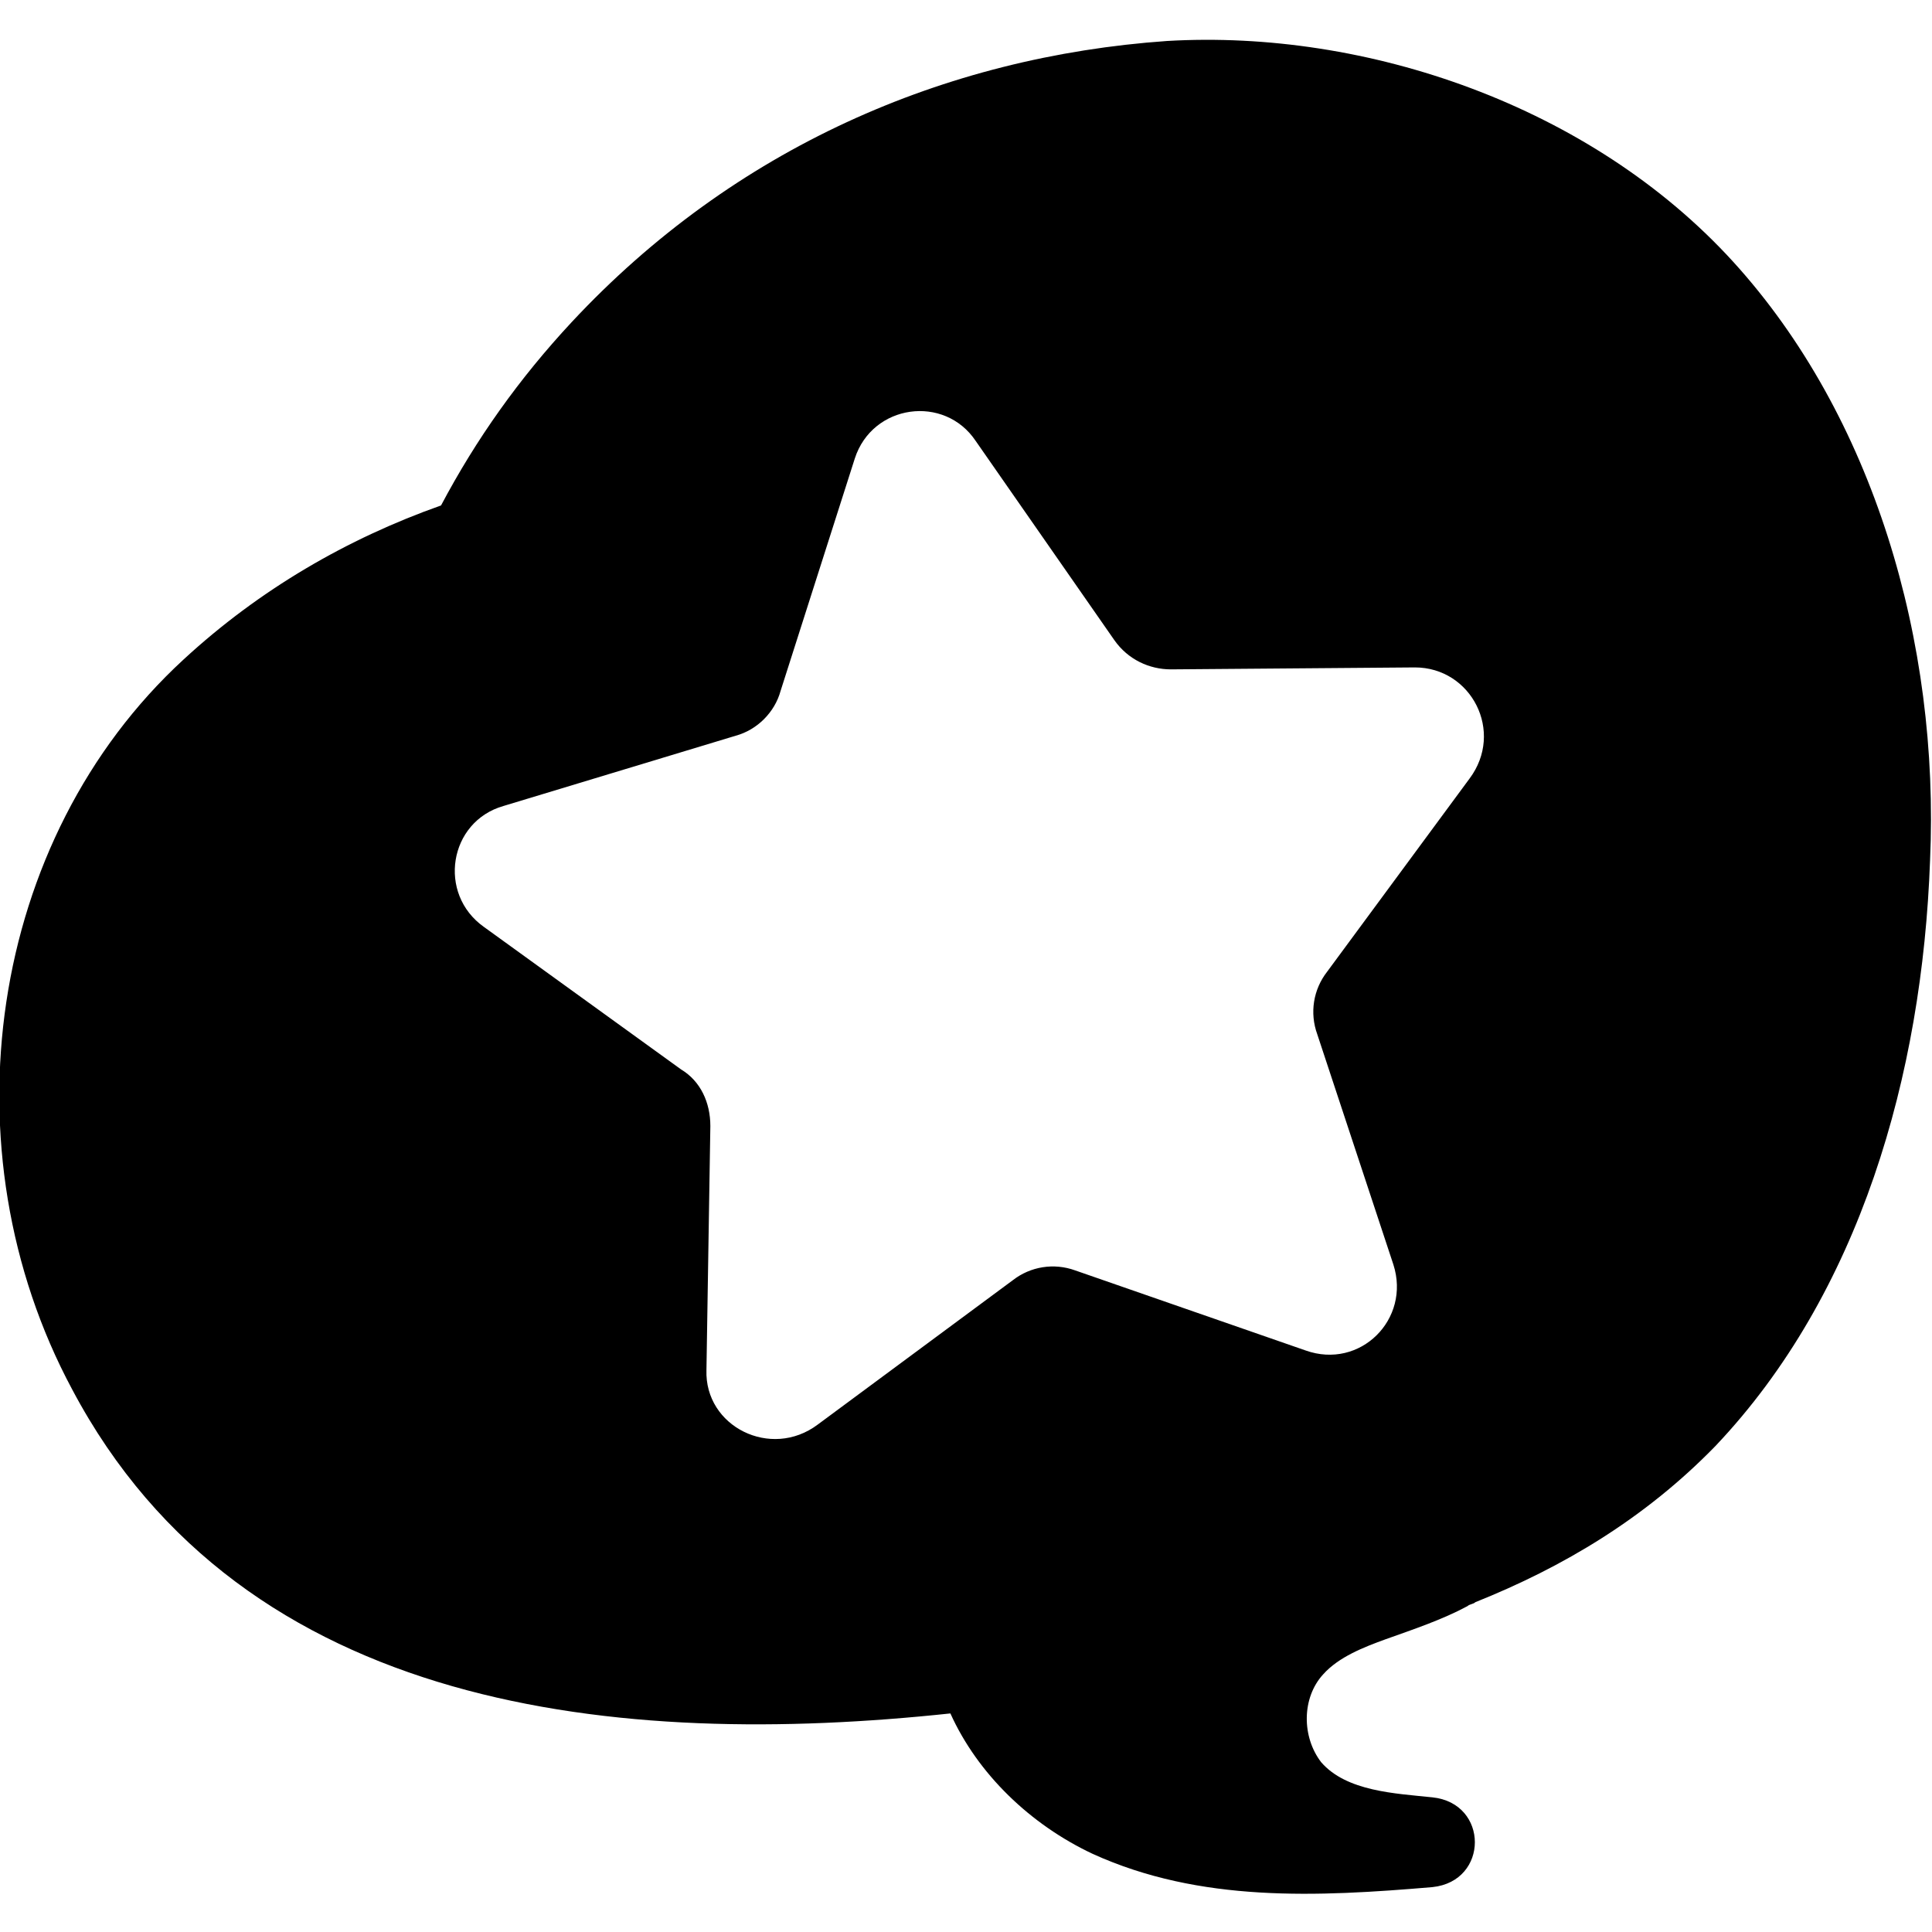
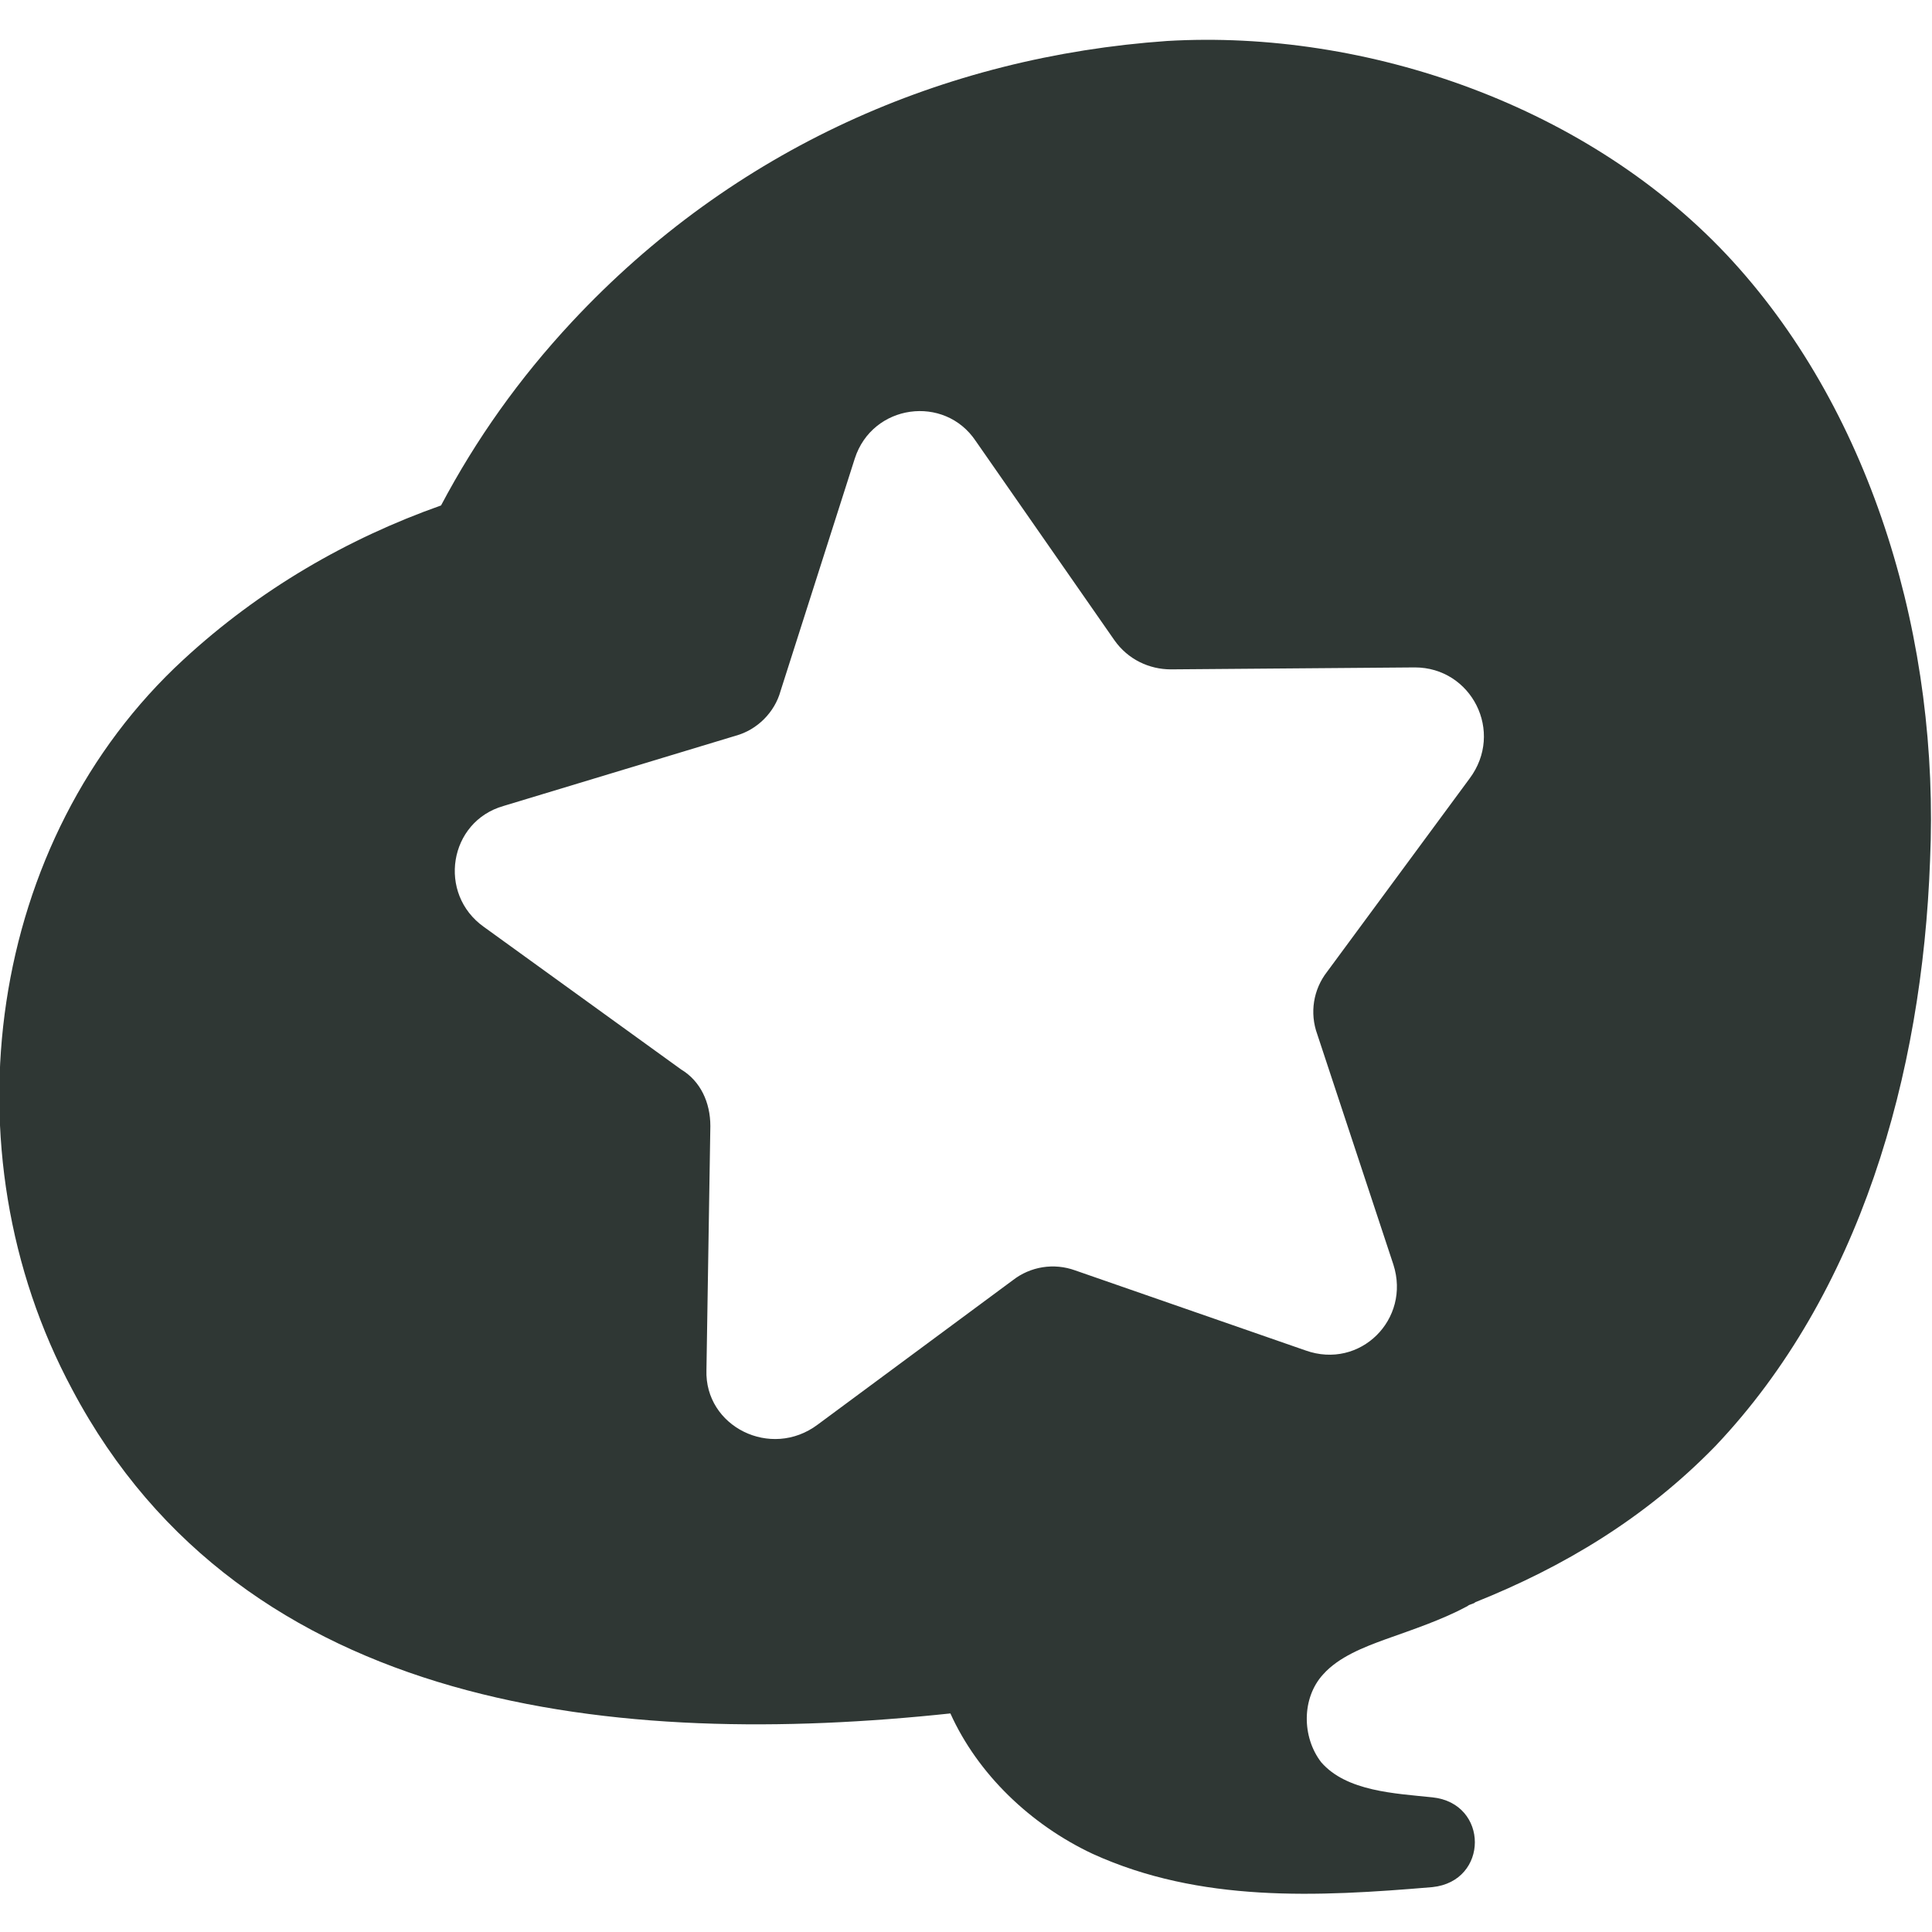
<svg xmlns="http://www.w3.org/2000/svg" version="1.1" id="Capa_1" x="0px" y="0px" viewBox="0 0 99 99" style="enable-background:new 0 0 99 99;" xml:space="preserve">
+   <style type="text/css">
+ 	.st0{fill:#2F3734;}
+ </style>
  <g>
-     <path d="M88.8,13.4c-7.3-8-18.8-11.9-29-11.3C48.4,2.9,37.6,7.6,29.3,16.5c-2.7,2.9-4.9,6-6.7,9.4c-4.8,1.7-9.3,4.3-13.2,7.9   c-10,9.2-12.3,25.1-5.7,37.4c8.8,16.6,28.1,18.4,45,16.6c1.4,3.1,4.1,5.7,7.3,7.2c5.5,2.5,11.5,2.2,17.4,1.7c2.9-0.3,2.9-4.3,0-4.6   c-1.9-0.2-4.4-0.3-5.7-1.8c-1-1.3-1-3.3,0.1-4.5c0.8-0.9,2.1-1.4,3.2-1.8c1.4-0.5,2.9-1,4.2-1.7c0.1-0.1,0.3-0.1,0.4-0.2   c4.5-1.8,8.7-4.3,12.3-8c7.4-7.8,10.6-19,11-30C99.4,32.9,96,21.3,88.8,13.4z M36.2,70.2l0.2-12.5c0-1.2-0.5-2.3-1.5-2.9l-10.1-7.3   c-2.4-1.7-1.8-5.4,1-6.2l11.9-3.6c1.1-0.3,2-1.2,2.3-2.3l3.8-11.9c0.9-2.8,4.6-3.3,6.2-0.9l7.1,10.2c0.7,1,1.8,1.5,2.9,1.5   l12.5-0.1c2.9,0,4.6,3.3,2.8,5.7L68,49.8c-0.7,0.9-0.9,2.1-0.5,3.2l3.9,11.8c0.9,2.8-1.7,5.4-4.5,4.4l-11.8-4.1   c-1.1-0.4-2.3-0.2-3.2,0.5l-10,7.4C39.5,74.8,36.1,73.1,36.2,70.2z" />
+     <path class="st0" d="M88.8,13.4c-7.3-8-18.8-11.9-29-11.3C48.4,2.9,37.6,7.6,29.3,16.5c-2.7,2.9-4.9,6-6.7,9.4   c-4.8,1.7-9.3,4.3-13.2,7.9C-0.6,43-2.9,58.9,3.7,71.2c8.8,16.6,28.1,18.4,45,16.6c1.4,3.1,4.1,5.7,7.3,7.2   c5.5,2.5,11.5,2.2,17.4,1.7c2.9-0.3,2.9-4.3,0-4.6c-1.9-0.2-4.4-0.3-5.7-1.8c-1-1.3-1-3.3,0.1-4.5c0.8-0.9,2.1-1.4,3.2-1.8   c1.4-0.5,2.9-1,4.2-1.7c0.1-0.1,0.3-0.1,0.4-0.2c4.5-1.8,8.7-4.3,12.3-8c7.4-7.8,10.6-19,11-30C99.4,32.9,96,21.3,88.8,13.4z    M36.2,70.2l0.2-12.5c0-1.2-0.5-2.3-1.5-2.9l-10.1-7.3c-2.4-1.7-1.8-5.4,1-6.2l11.9-3.6c1.1-0.3,2-1.2,2.3-2.3l3.8-11.9   c0.9-2.8,4.6-3.3,6.2-0.9l7.1,10.2c0.7,1,1.8,1.5,2.9,1.5l12.5-0.1c2.9,0,4.6,3.3,2.8,5.7L68,49.8c-0.7,0.9-0.9,2.1-0.5,3.2   l3.9,11.8c0.9,2.8-1.7,5.4-4.5,4.4l-11.8-4.1c-1.1-0.4-2.3-0.2-3.2,0.5l-10,7.4C39.5,74.8,36.1,73.1,36.2,70.2z" />
  </g>
</svg>
